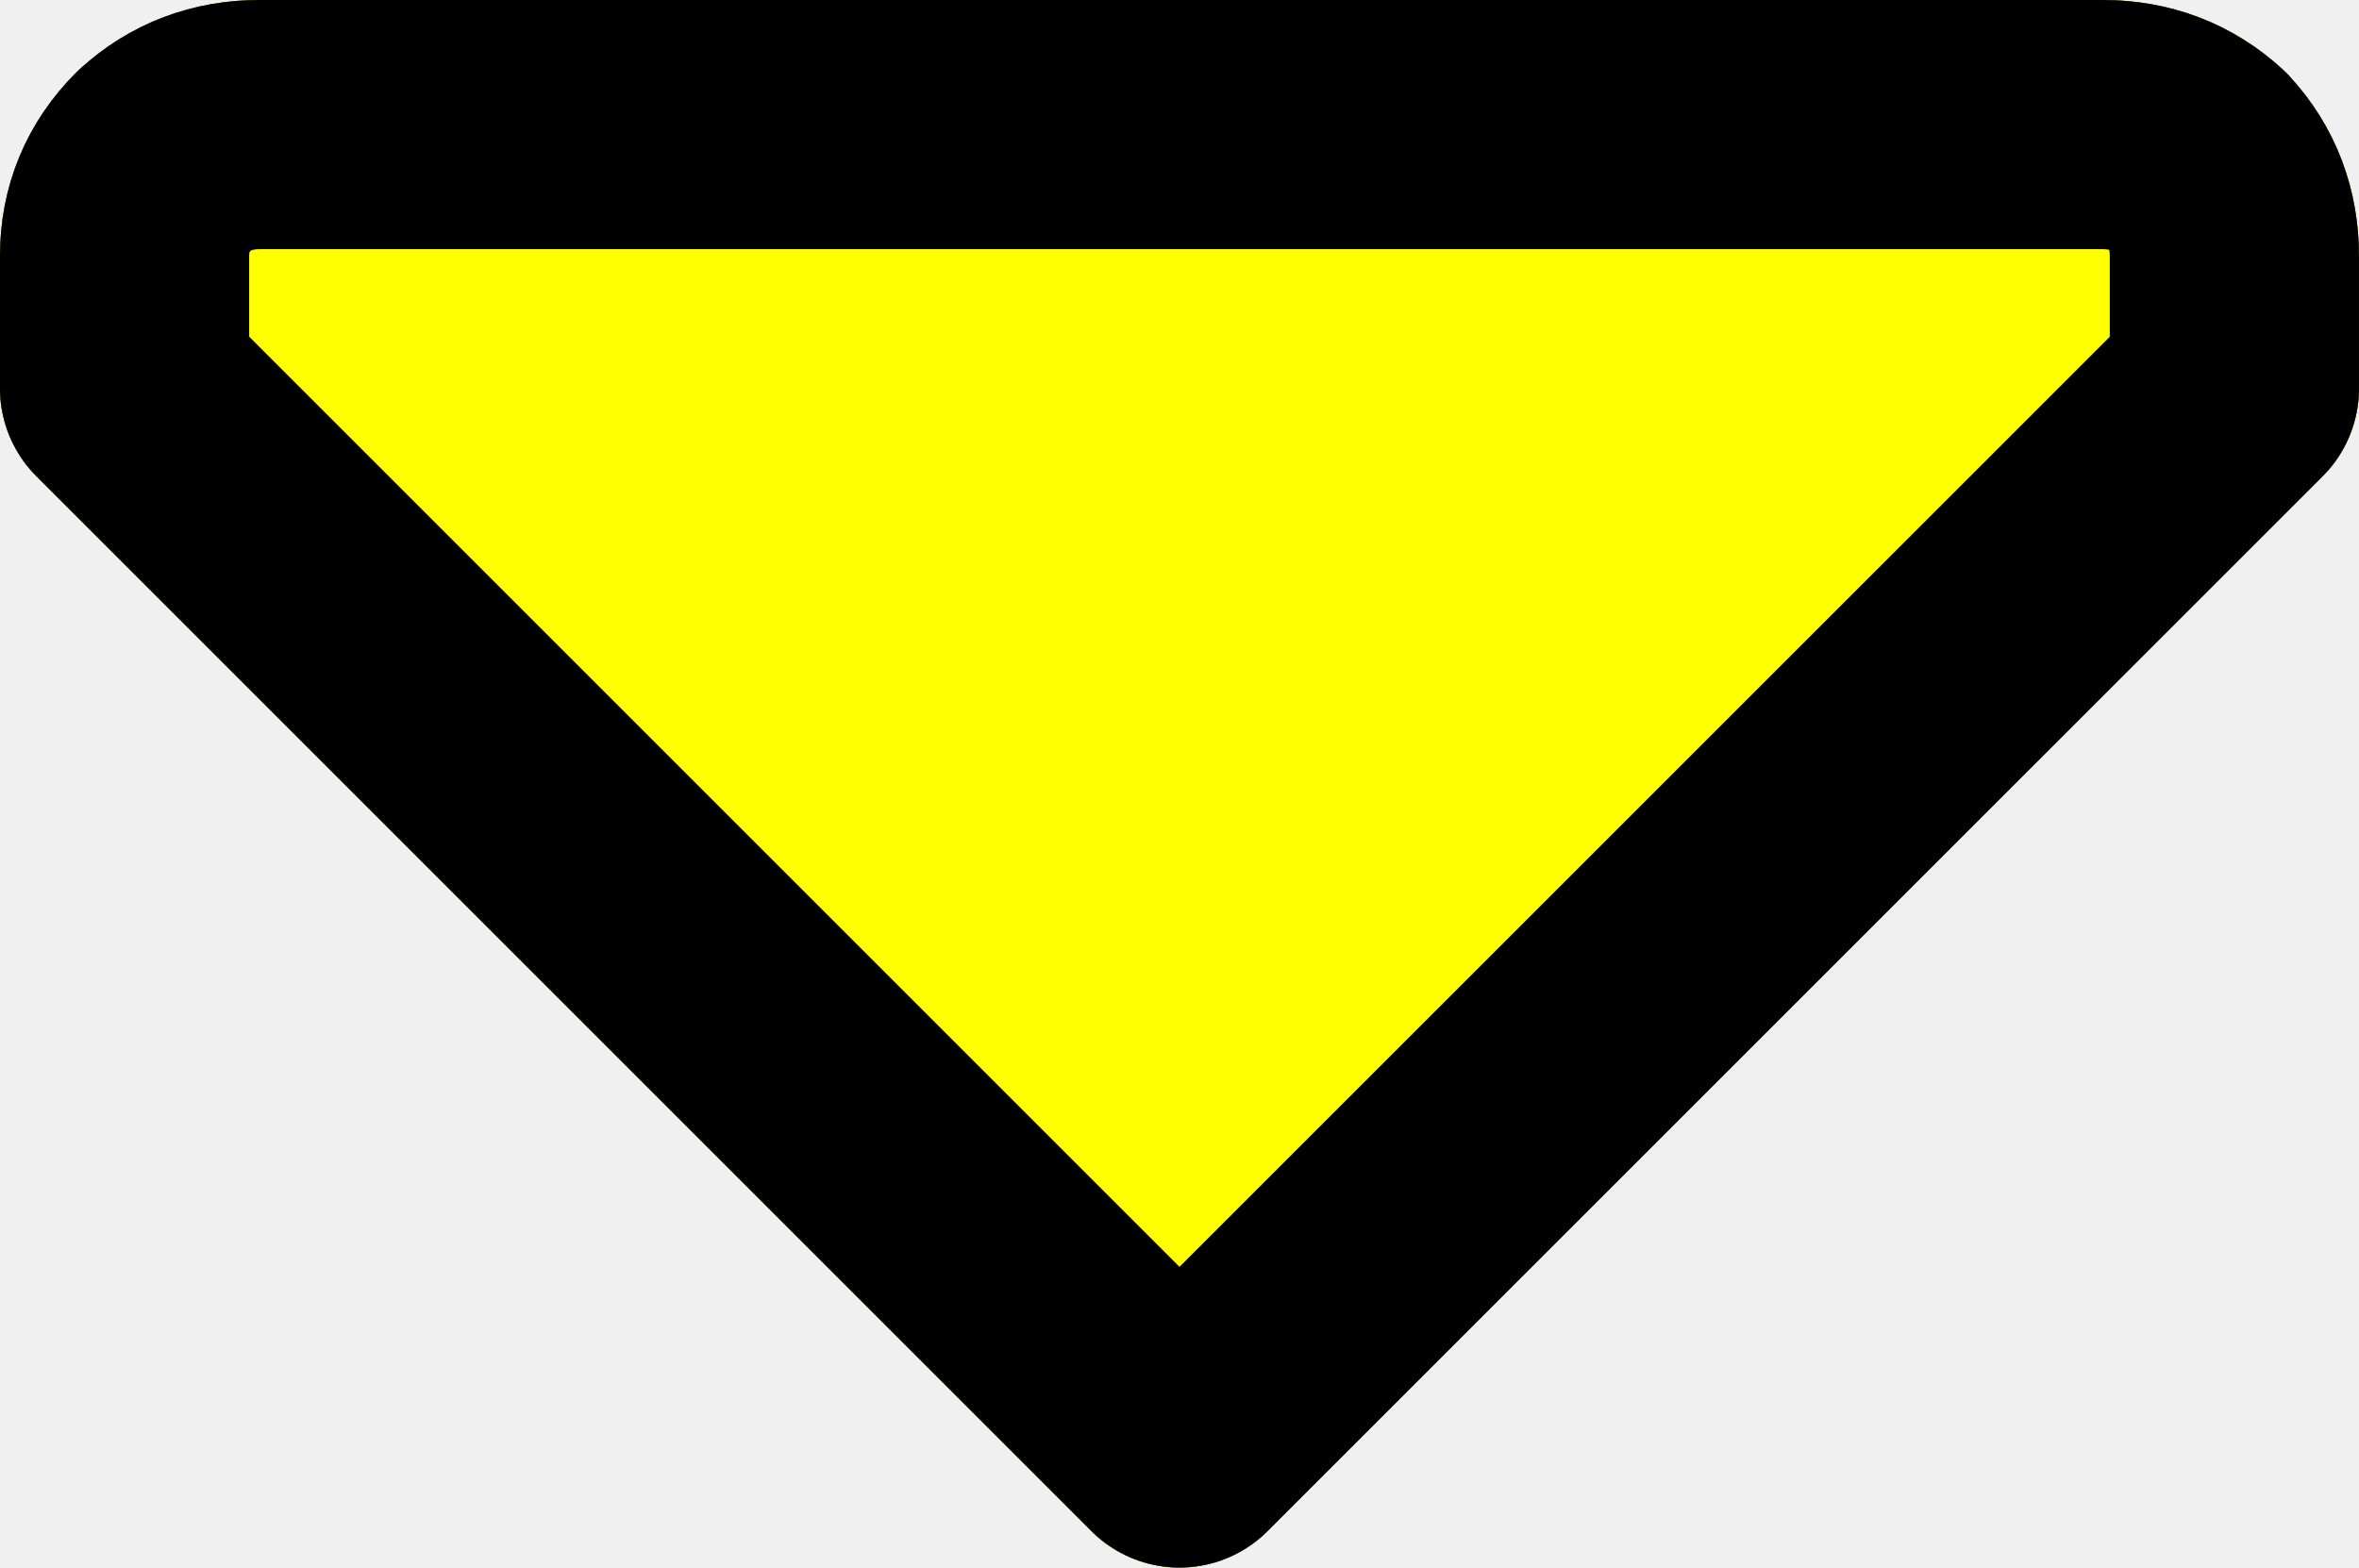
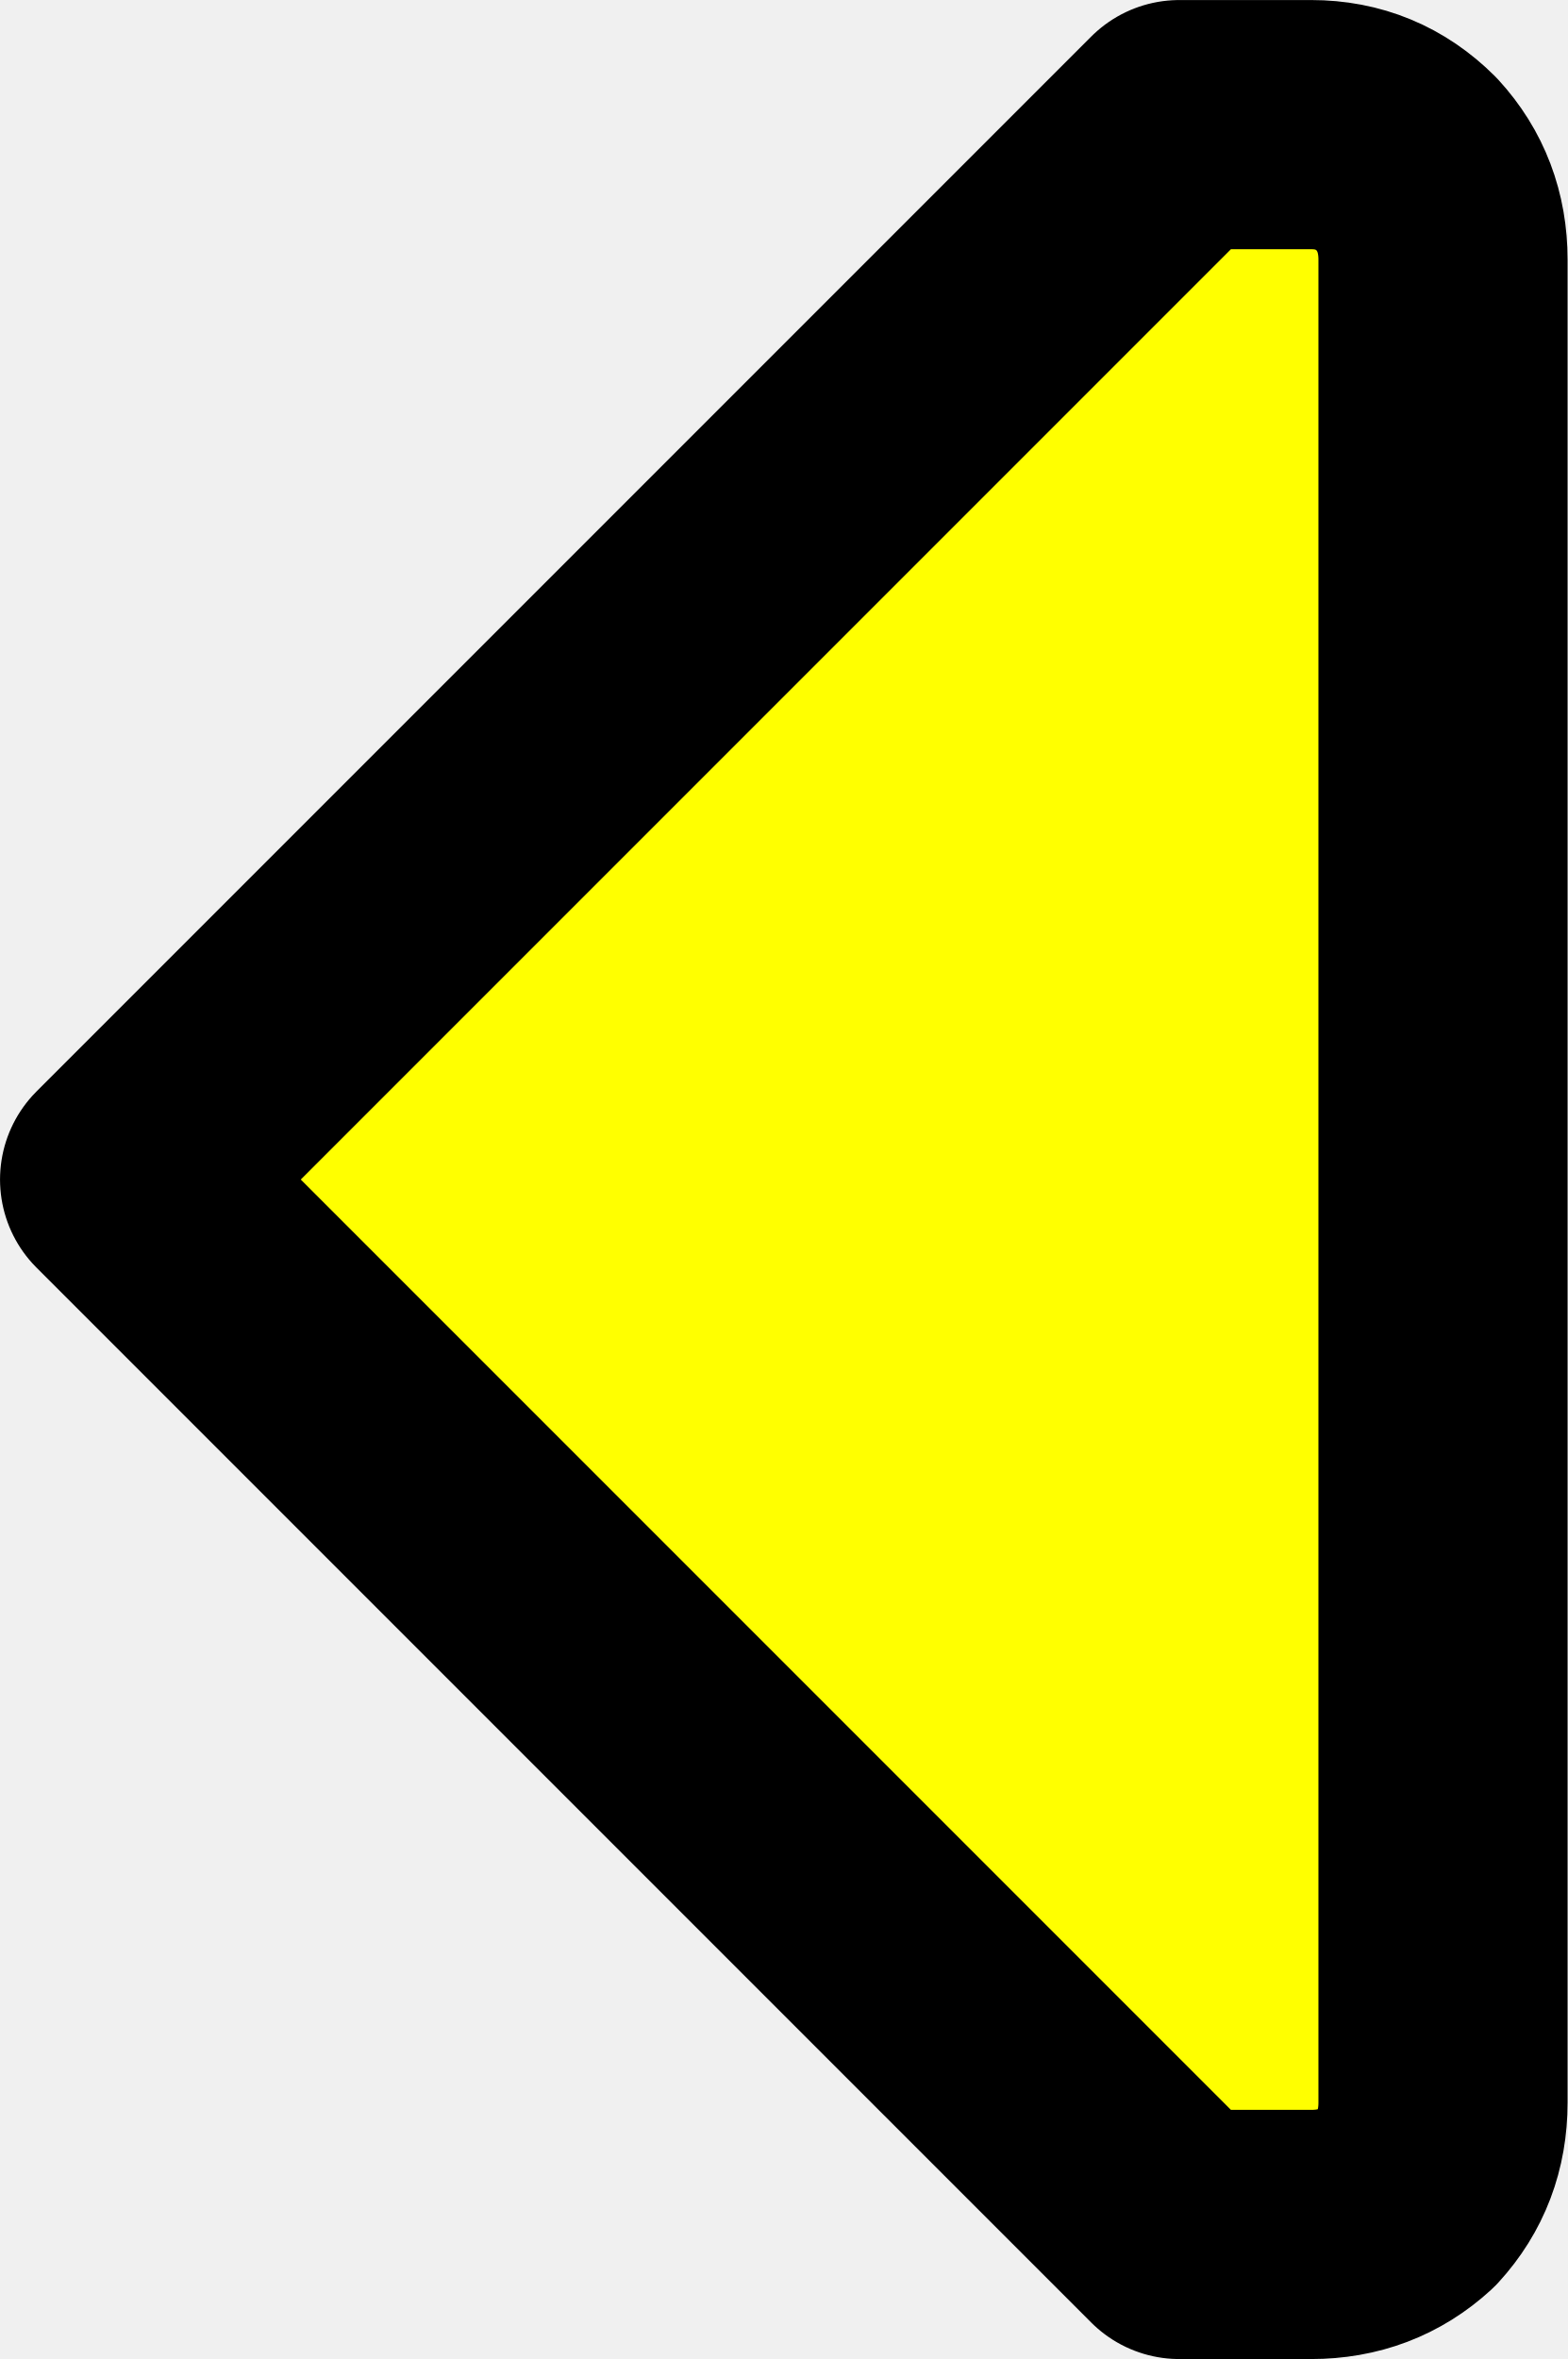
- <svg xmlns="http://www.w3.org/2000/svg" width="28.4mm" height="18.875mm" viewBox="0 0 28.4 18.875" version="1.1" id="svg6167">
+ <svg xmlns="http://www.w3.org/2000/svg" width="18.875mm" height="28.4mm" viewBox="0 0 18.875 28.4" version="1.1" id="svg6167">
  <defs id="defs6164" />
-   <g id="g913" transform="translate(-104.1052,-12.65301)" style="display:inline">
-     <path stroke="none" fill="#ffffff" d="m 106.081,14.59 c 0.317,-0.291 0.701,-0.437 1.151,-0.437 h 22.185 c 0.45,0 0.833,0.146 1.151,0.437 0.291,0.317 0.437,0.701 0.437,1.151 v 1.588 L 118.305,30.028 105.605,17.328 v -1.588 c 0,-0.45 0.159,-0.833 0.476,-1.151 z" id="path911" style="fill:#ffffff;fill-opacity:1;stroke:#000000;stroke-width:3;stroke-linejoin:round;stroke-miterlimit:4;stroke-dasharray:none;stroke-opacity:1" />
-   </g>
-   <g id="g925" transform="translate(-104.1052,-12.65301)" style="display:inline">
-     <path stroke="none" fill="#ffffff" d="m 106.081,14.59 c 0.317,-0.291 0.701,-0.437 1.151,-0.437 h 22.185 c 0.45,0 0.833,0.146 1.151,0.437 0.291,0.317 0.437,0.701 0.437,1.151 v 1.588 L 118.305,30.028 105.605,17.328 v -1.588 c 0,-0.45 0.159,-0.833 0.476,-1.151 z" id="path923" style="fill:#ffff00;fill-opacity:1;stroke:#c8b600;stroke-width:3;stroke-linejoin:round;stroke-miterlimit:4;stroke-dasharray:none;stroke-opacity:1" />
-   </g>
-   <g id="g921" transform="translate(-104.1052,-12.65301)" style="display:inline">
-     <path stroke="none" fill="#ffffff" d="m 106.081,14.59 c 0.317,-0.291 0.701,-0.437 1.151,-0.437 h 22.185 c 0.45,0 0.833,0.146 1.151,0.437 0.291,0.317 0.437,0.701 0.437,1.151 v 1.588 L 118.305,30.028 105.605,17.328 v -1.588 c 0,-0.45 0.159,-0.833 0.476,-1.151 z" id="path919" style="fill:#ffff00;fill-opacity:1;stroke:#000000;stroke-width:3;stroke-linejoin:round;stroke-miterlimit:4;stroke-dasharray:none;stroke-opacity:1" />
-   </g>
-   <g id="g917" transform="translate(-104.1052,-12.65301)" style="display:none">
-     <path stroke="none" fill="#ffffff" d="m 106.081,14.59 c 0.317,-0.291 0.701,-0.437 1.151,-0.437 h 22.185 c 0.45,0 0.833,0.146 1.151,0.437 0.291,0.317 0.437,0.701 0.437,1.151 v 1.588 L 118.305,30.028 105.605,17.328 v -1.588 c 0,-0.45 0.159,-0.833 0.476,-1.151 z" id="path915" style="fill:#999999;fill-opacity:1;stroke:#5e5e5e;stroke-width:3;stroke-linejoin:round;stroke-miterlimit:4;stroke-dasharray:none;stroke-opacity:1" />
+   <g id="g921" transform="translate(-108.8677,-7.890478)" style="display:inline">
+     <path stroke="none" fill="#ffffff" d="m 125.806,9.867 c 0.291,0.317 0.437,0.701 0.437,1.151 v 22.185 c 0,0.45 -0.146,0.833 -0.437,1.151 -0.318,0.291 -0.701,0.437 -1.151,0.437 h -1.587 l -12.7,-12.7 12.7,-12.7 h 1.587 c 0.45,0 0.833,0.159 1.151,0.476 z" id="path919" style="fill:#ffff00;fill-opacity:1;stroke:#000000;stroke-width:3;stroke-linejoin:round;stroke-miterlimit:4;stroke-dasharray:none;stroke-opacity:1" />
  </g>
</svg>
